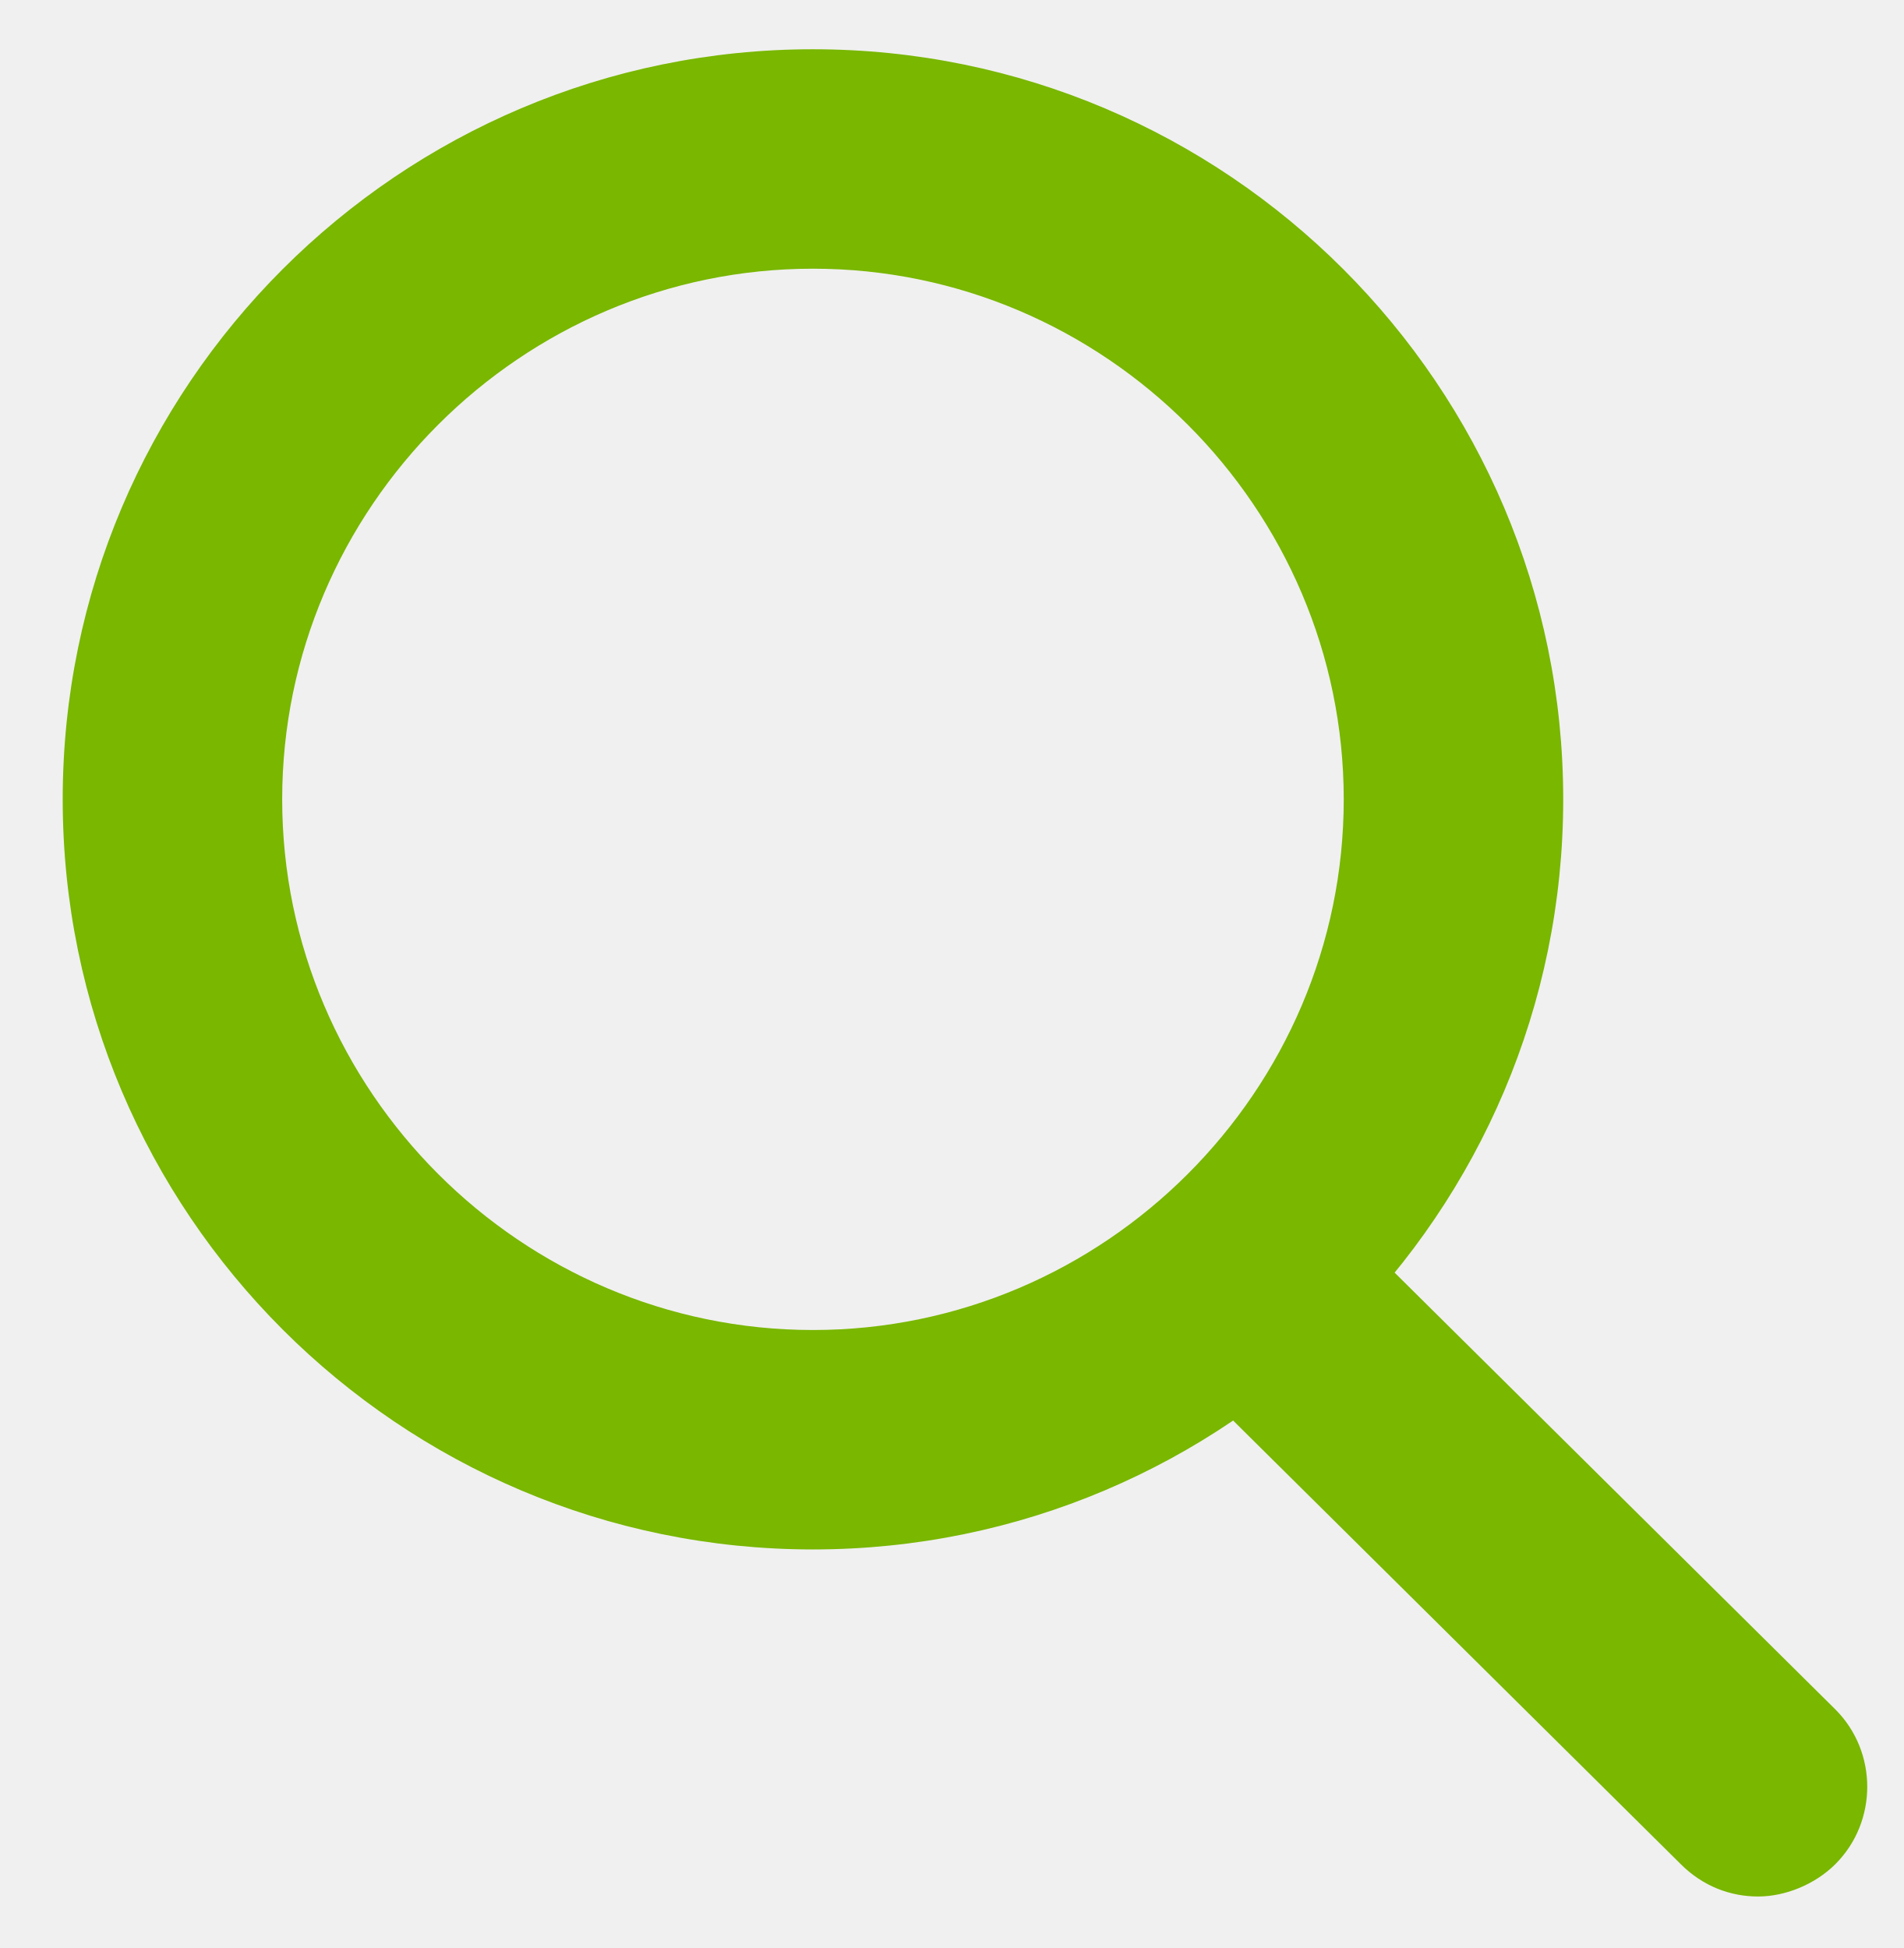
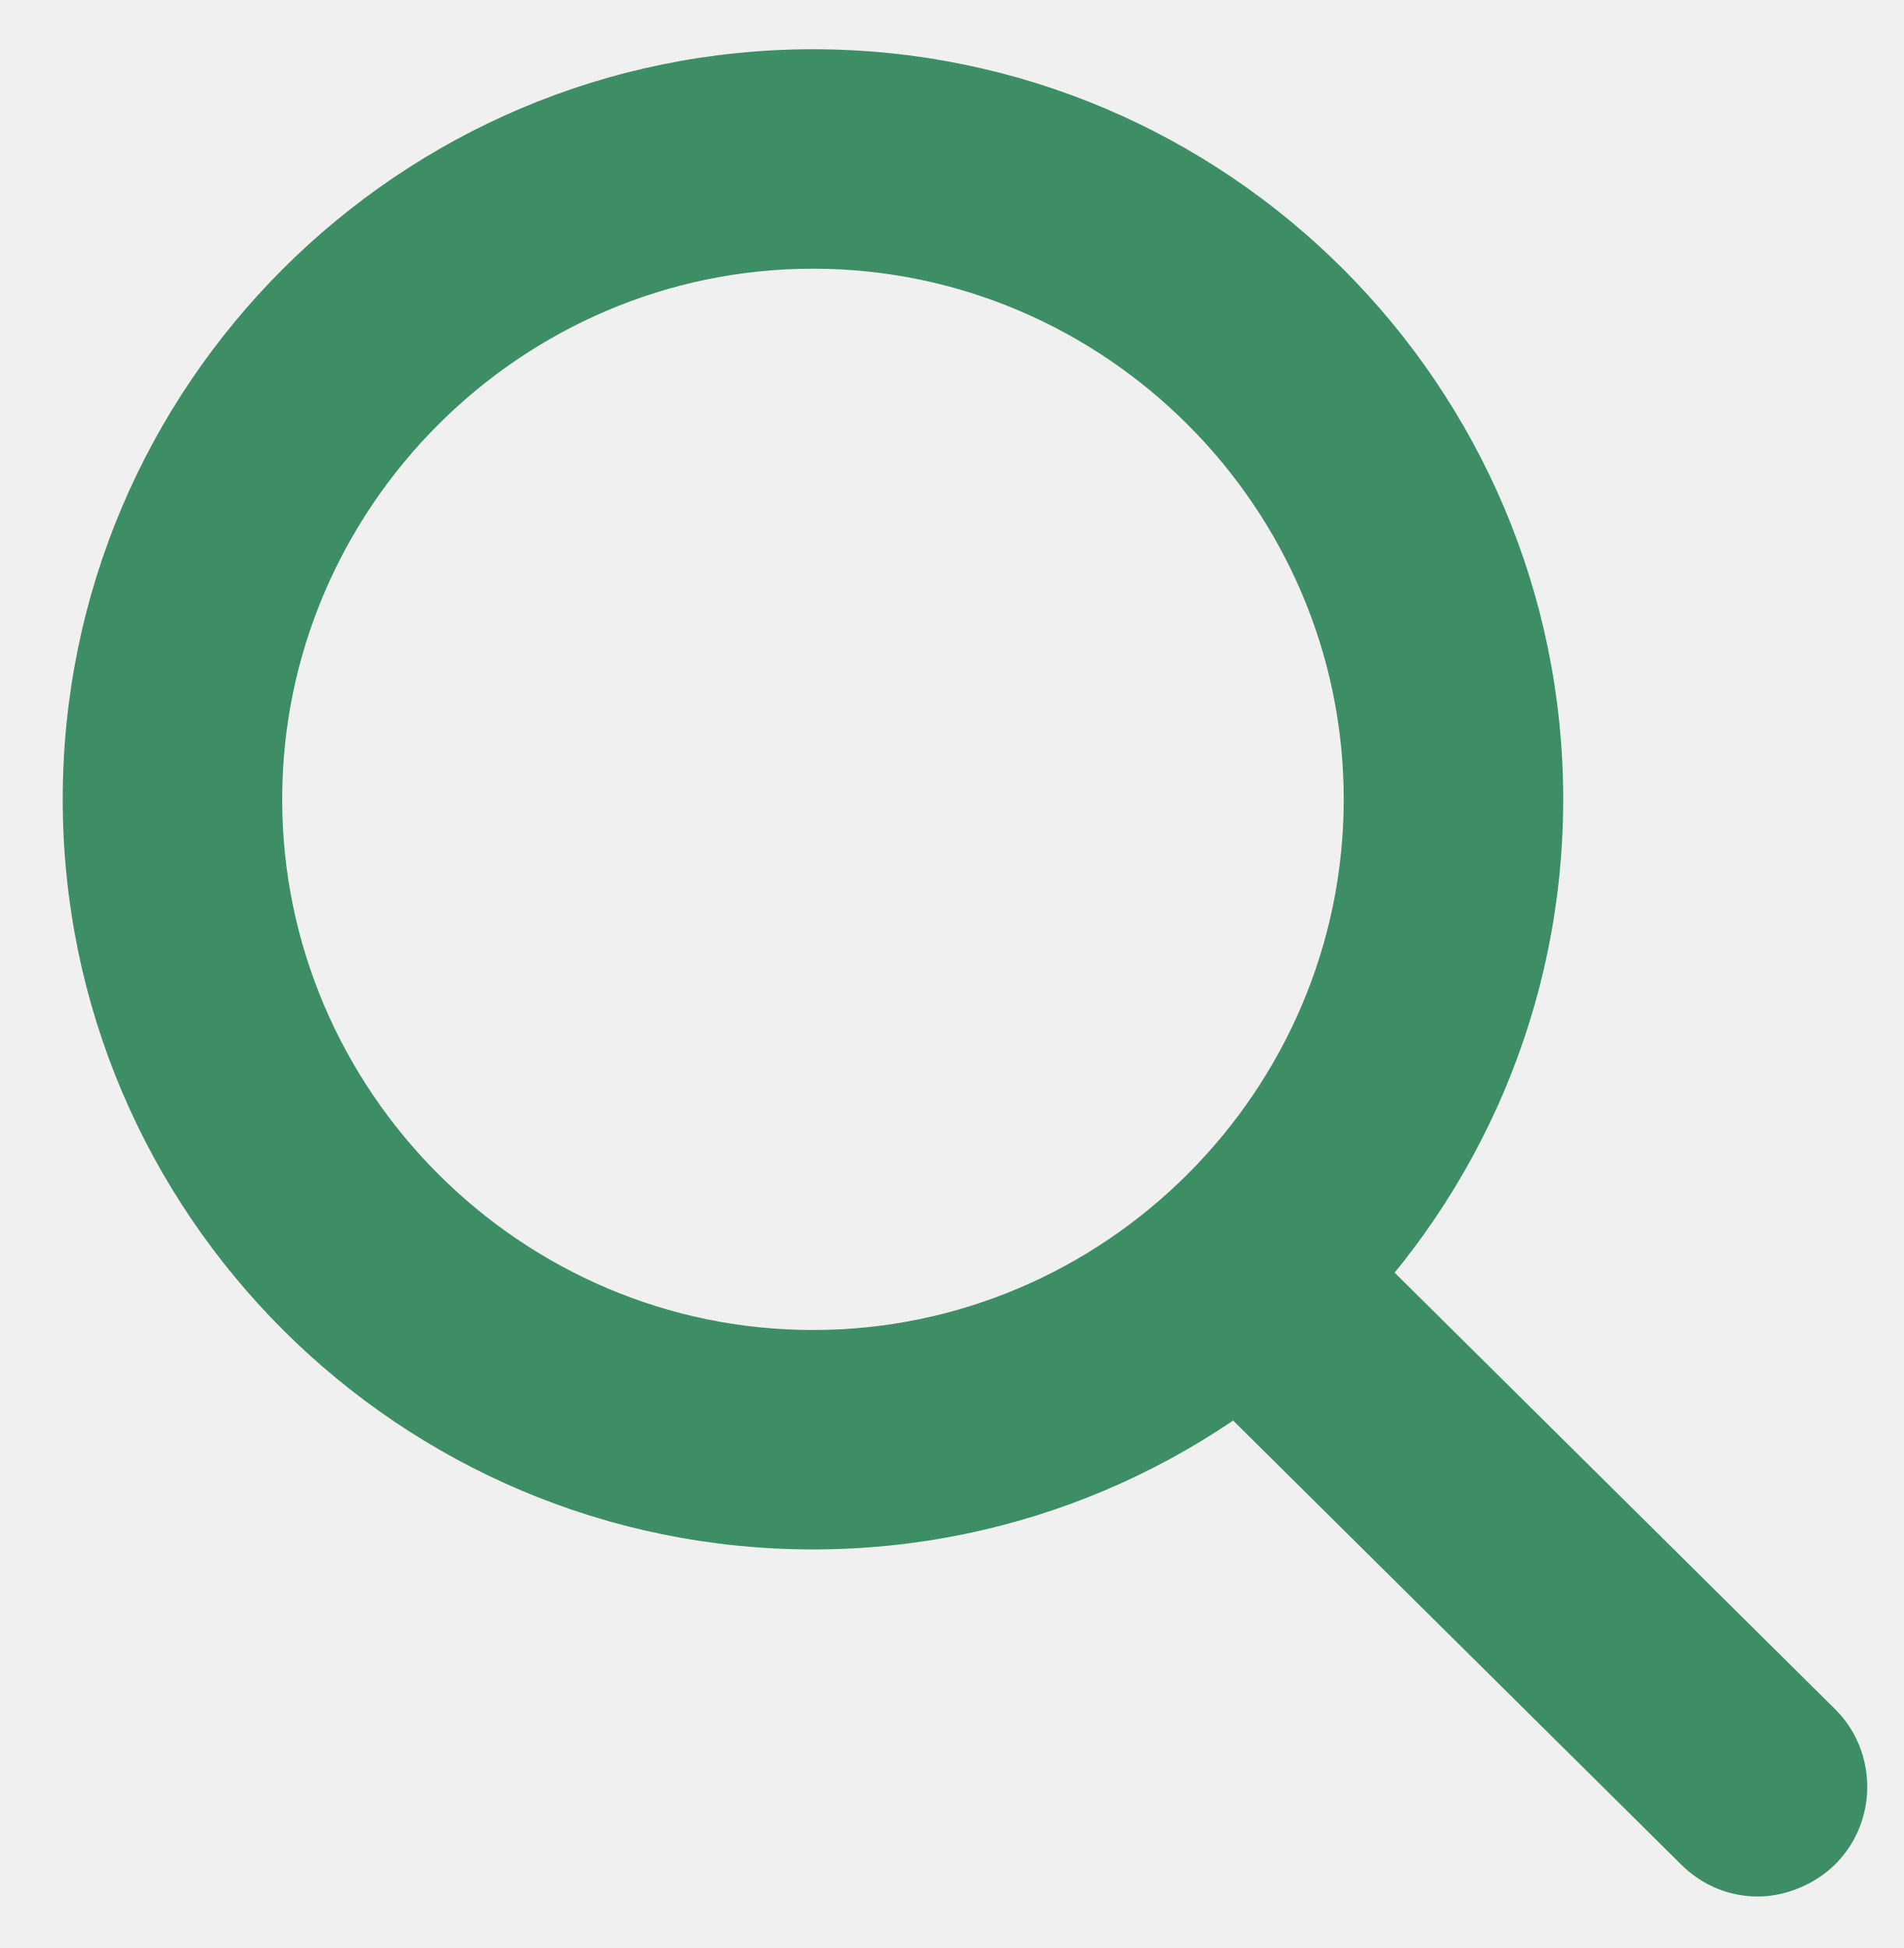
<svg xmlns="http://www.w3.org/2000/svg" version="1.0" id="Layer_1" x="0px" y="0px" viewBox="32 27 85 87" style="enable-background:new 32 27 85 87;" xml:space="preserve">
  <style type="text/css">
	.st0{fill:#A5C715;}
	.st1{fill:#FFFFFF;}
	.st2{fill:#1D1D1B;}
	.st3{fill:none;stroke:#1D1D1B;stroke-width:1.629;stroke-linecap:round;stroke-miterlimit:10;}
	.st4{fill:none;stroke:#1D1D1B;stroke-width:1.629;stroke-miterlimit:10;}
	.st5{fill:none;stroke:#1D1D1B;stroke-width:1.26;stroke-linecap:round;stroke-miterlimit:10;}
	.st6{fill:none;stroke:#1D1D1B;stroke-width:1.26;stroke-miterlimit:10;}
	.st7{fill:none;stroke:#1D1D1B;stroke-width:1.259;stroke-linecap:round;stroke-miterlimit:10;}
	.st8{fill:none;stroke:#1D1D1B;stroke-width:1.246;stroke-miterlimit:10;}
	.st9{fill:none;stroke:#1D1D1B;stroke-width:0.702;stroke-miterlimit:10;}
	.st10{fill:#FFFFFF;stroke:#1D1D1B;stroke-width:1.427;stroke-miterlimit:10;}
	.st11{fill:none;stroke:#1D1D1B;stroke-width:1.365;stroke-miterlimit:10;}
	.st12{fill:none;stroke:#1D1D1B;stroke-width:1.427;stroke-miterlimit:10;}
	.st13{fill:#FFFFFF;stroke:#1D1D1B;stroke-width:1.427;stroke-linejoin:round;stroke-miterlimit:10;}
	.st14{fill:#FFFFFF;stroke:#1D1D1B;stroke-width:1.427;stroke-linecap:round;stroke-linejoin:round;stroke-miterlimit:10;}
	.st15{fill:#FFFFFF;stroke:#1D1D1B;stroke-width:1.6;stroke-linecap:round;stroke-miterlimit:10;}
	.st16{fill:#FFFFFF;stroke:#1D1D1B;stroke-width:1.819;stroke-miterlimit:10;}
	.st17{fill:#FFFFFF;stroke:#1D1D1B;stroke-width:1.819;stroke-linecap:round;stroke-linejoin:round;stroke-miterlimit:10;}
	.st18{fill:none;stroke:#1D1D1B;stroke-width:1.819;stroke-linecap:round;stroke-linejoin:round;stroke-miterlimit:10;}
	.st19{fill:none;stroke:#1D1D1B;stroke-width:1.819;stroke-linejoin:round;stroke-miterlimit:10;}
	.st20{fill:none;stroke:#1D1D1B;stroke-width:1.819;stroke-miterlimit:10;}
	.st21{fill:none;stroke:#1D1D1B;stroke-width:1.427;stroke-linecap:round;stroke-linejoin:round;stroke-miterlimit:10;}
	.st22{fill:none;stroke:#1D1D1B;stroke-width:1.427;stroke-linecap:round;stroke-miterlimit:10;}
	.st23{fill:#A5C715;stroke:#1D1D1B;stroke-width:1.5;stroke-miterlimit:10;}
	.st24{fill:none;stroke:#1D1D1B;stroke-width:1.427;stroke-linejoin:round;stroke-miterlimit:10;}
</style>
  <g>
    <g>
-       <path d="M68.3,95.7c-18.2,0-33-14.8-33-33s14.8-33,33-33s33,14.8,33,33S86.5,95.7,68.3,95.7z M68.3,38.5    c-13.3,0-24.2,10.9-24.2,24.2s10.9,24.2,24.2,24.2S92.5,76,92.5,62.7S81.6,38.5,68.3,38.5z" fill="#79B700" stroke="#79B700" />
+       <path d="M68.3,95.7c-18.2,0-33-14.8-33-33s14.8-33,33-33s33,14.8,33,33S86.5,95.7,68.3,95.7z M68.3,38.5    c-13.3,0-24.2,10.9-24.2,24.2s10.9,24.2,24.2,24.2S92.5,76,92.5,62.7S81.6,38.5,68.3,38.5z" fill="#3D8E65" stroke="#3D8E65" />
    </g>
    <g>
-       <path d="M110.5,111.2c-1.1,0-2.2-0.4-3.1-1.3L84.6,87.3c-1.7-1.7-1.7-4.5,0-6.2c1.7-1.7,4.5-1.7,6.2,0l22.8,22.6    c1.7,1.7,1.7,4.5,0,6.2C112.8,110.7,111.6,111.2,110.5,111.2z" fill="#79B700" stroke="#79B700" />
+       <path d="M110.5,111.2c-1.1,0-2.2-0.4-3.1-1.3L84.6,87.3c-1.7-1.7-1.7-4.5,0-6.2c1.7-1.7,4.5-1.7,6.2,0l22.8,22.6    c1.7,1.7,1.7,4.5,0,6.2C112.8,110.7,111.6,111.2,110.5,111.2z" fill="#3D8E65" stroke="#3D8E65" />
    </g>
  </g>
</svg>
